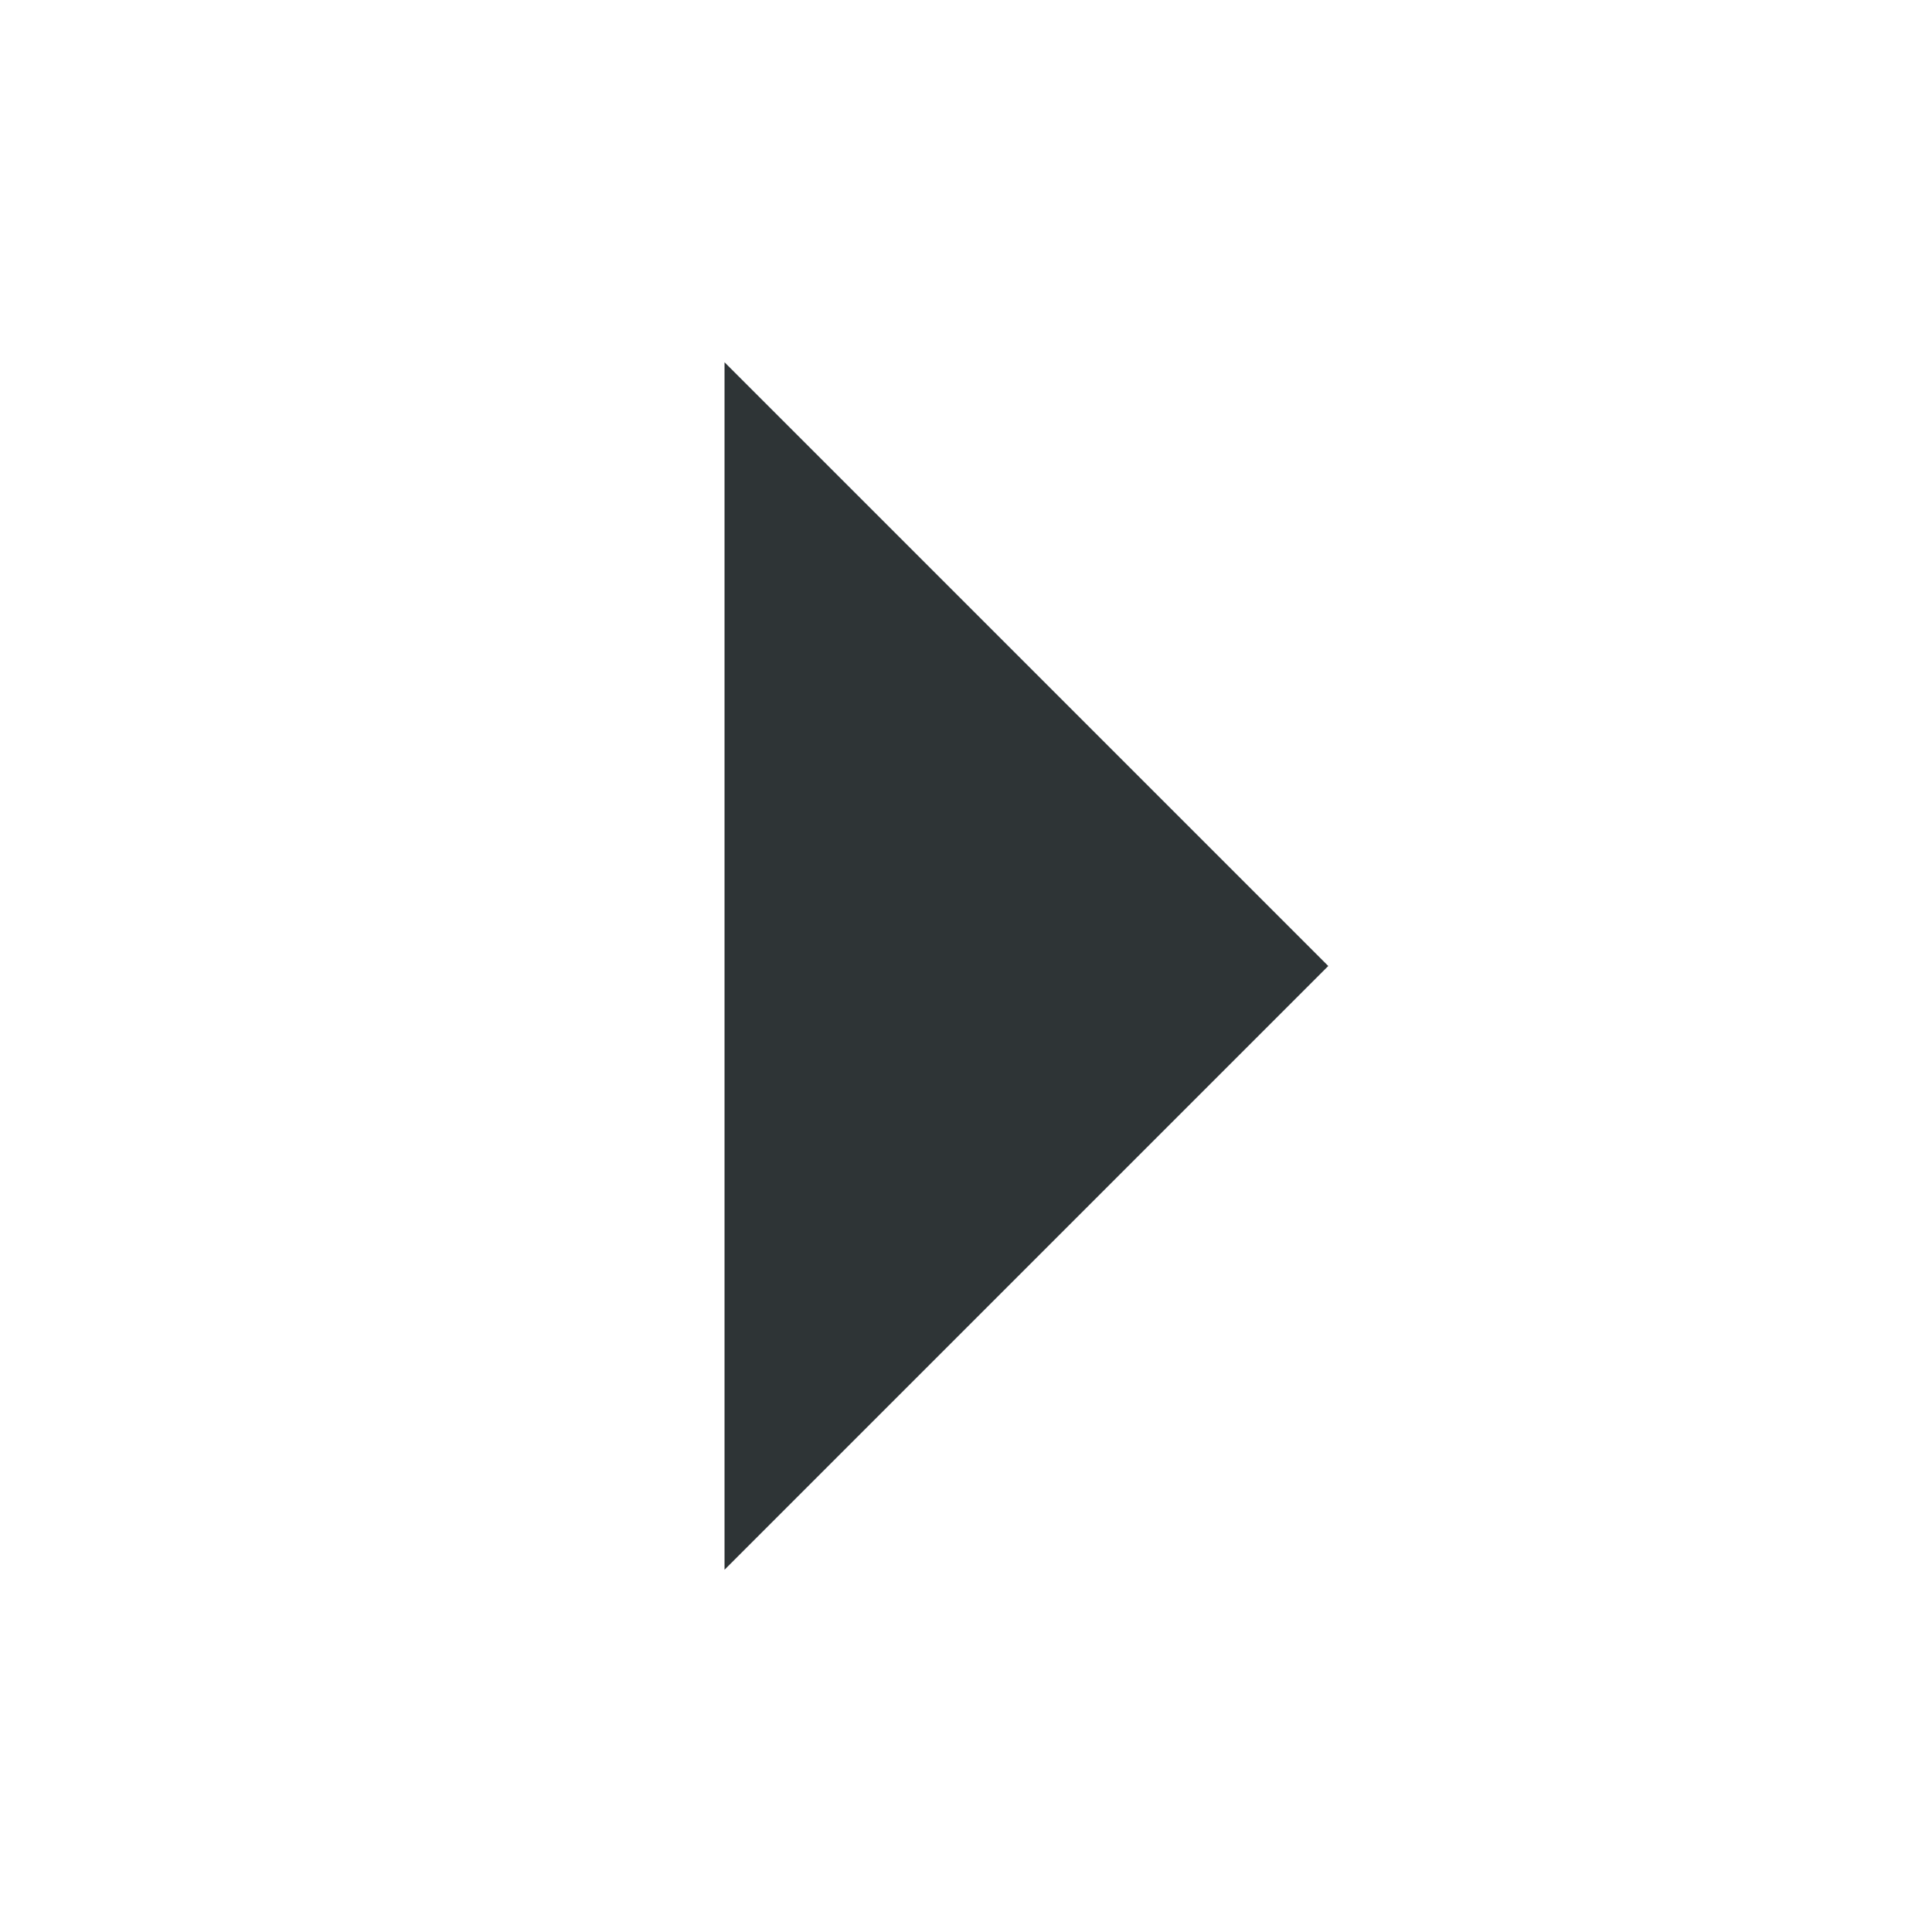
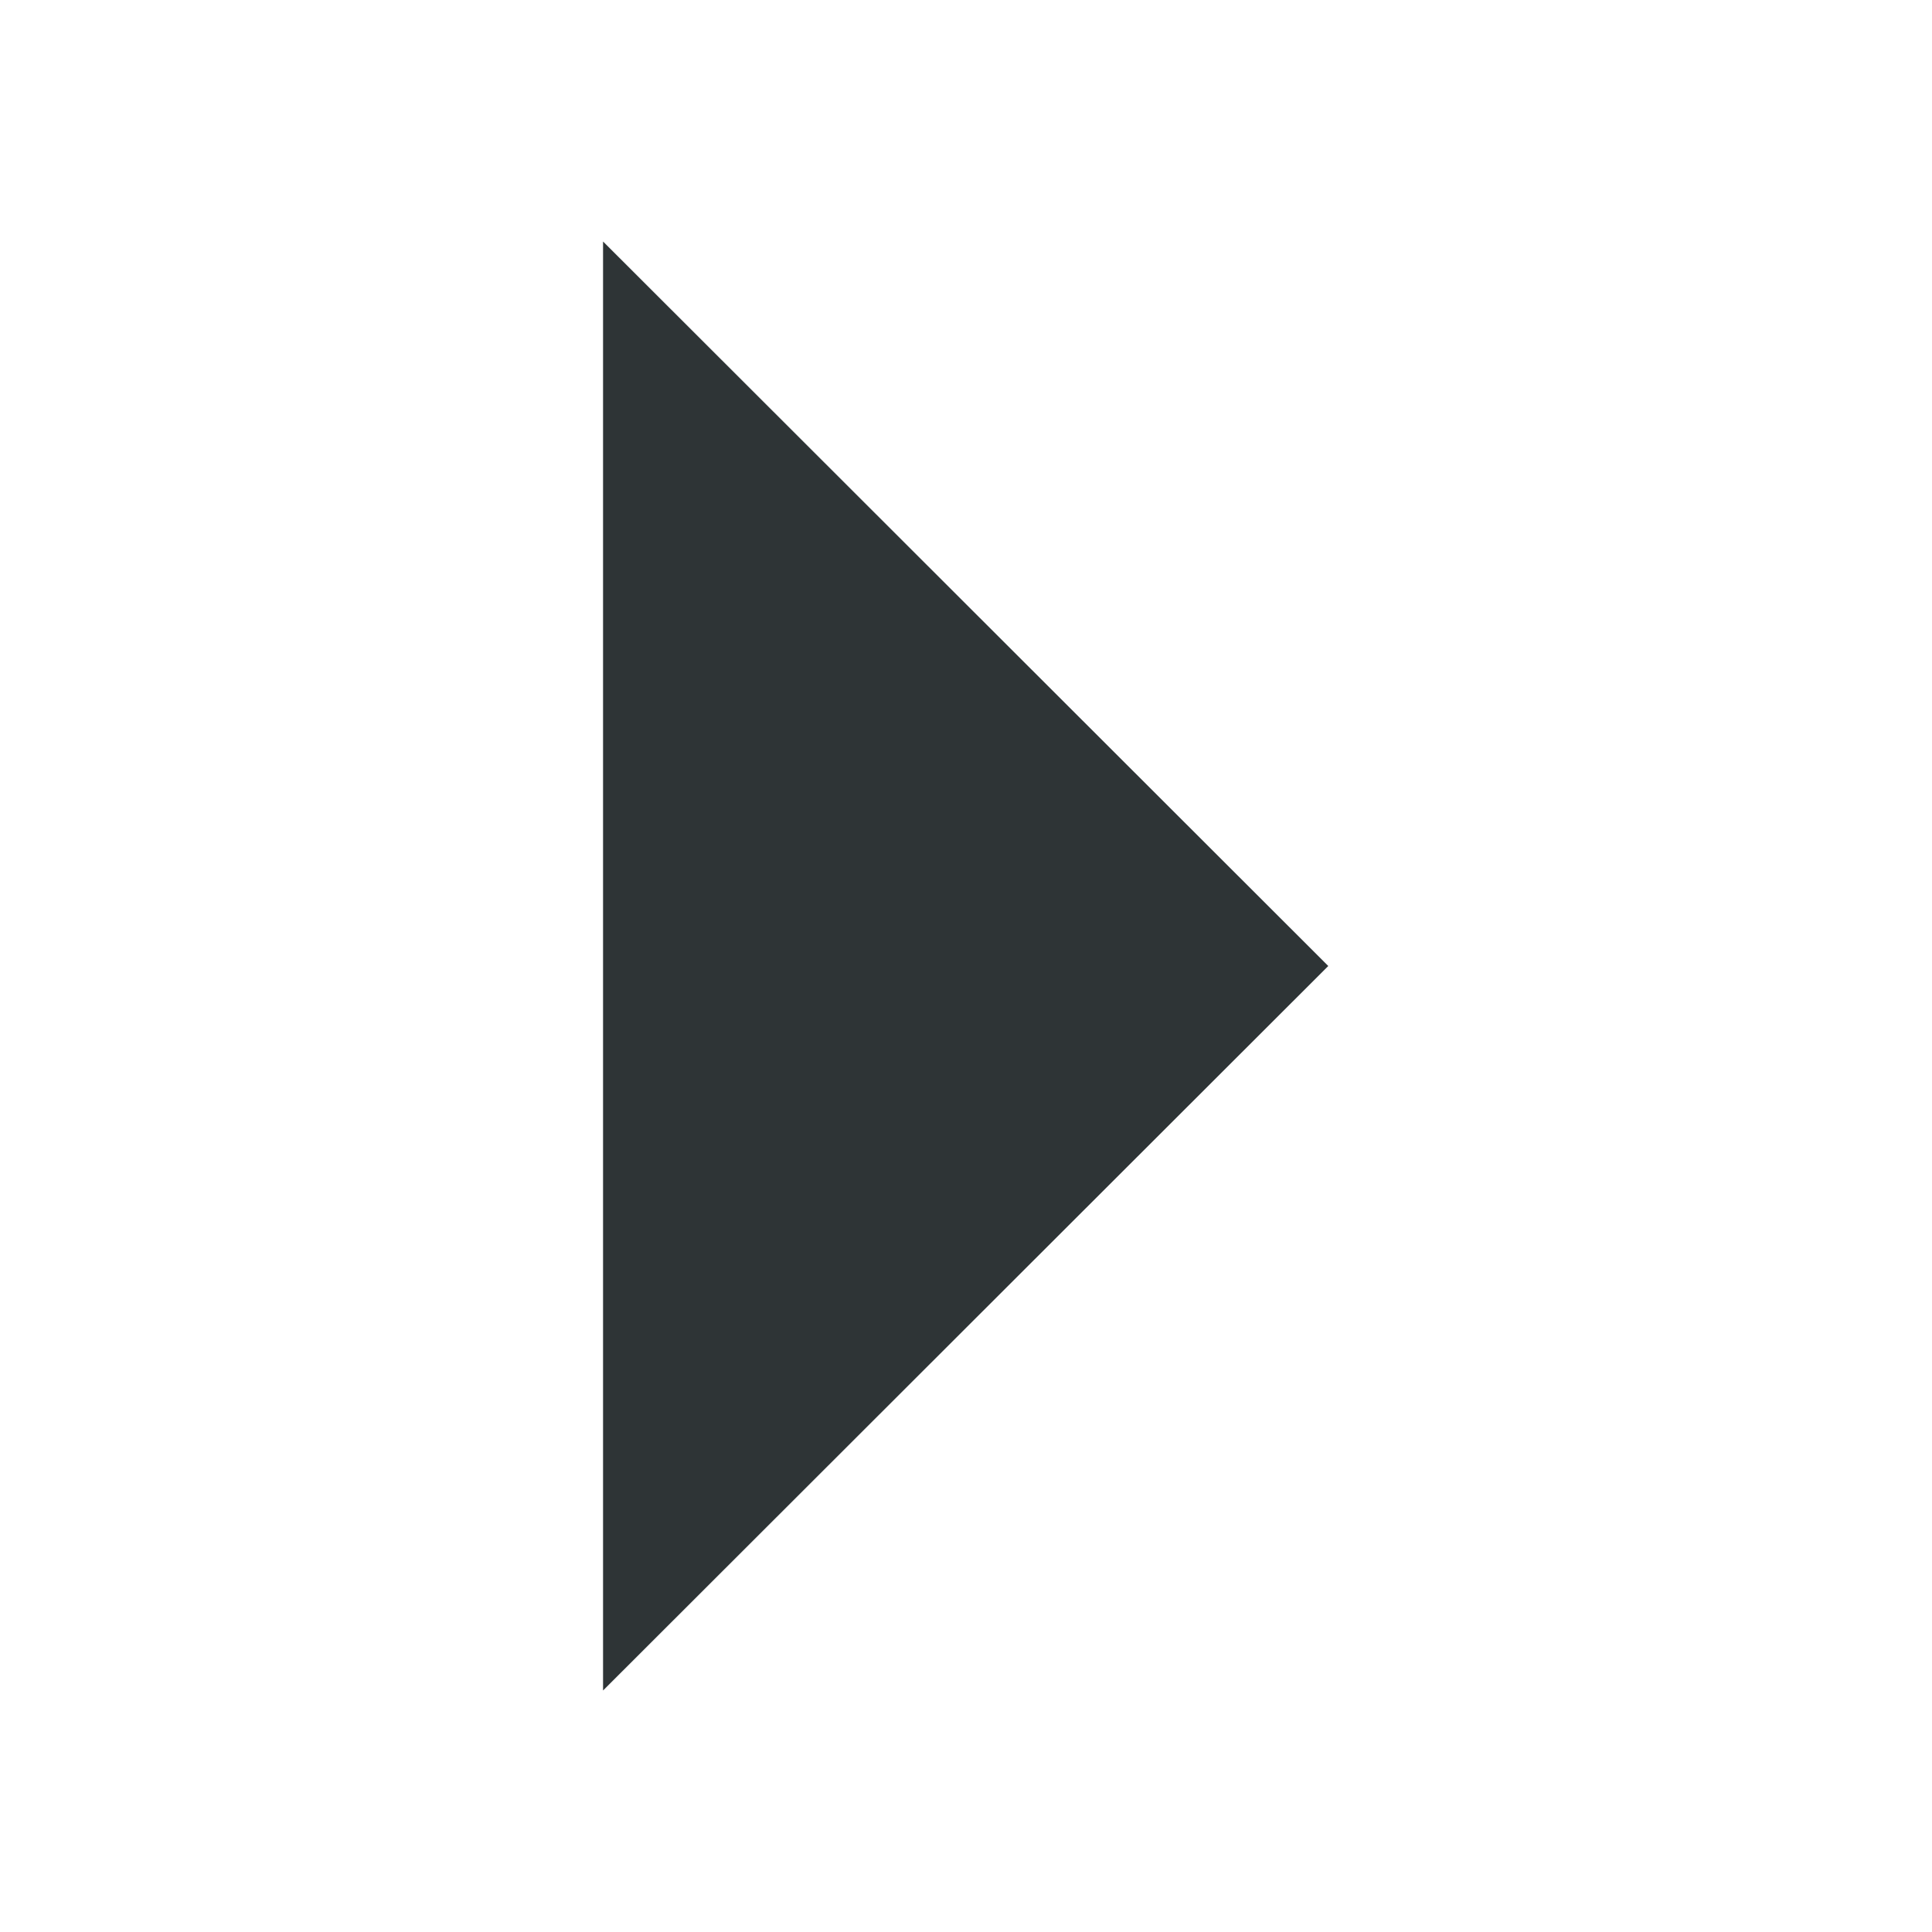
<svg xmlns="http://www.w3.org/2000/svg" height="16" id="svg7384" style="enable-background:new" version="1.1" width="16">
  <defs id="defs7386" />
  <g id="layer10" transform="translate(-112.0058,-952)">
-     <path d="m 118.006,965 5,-5 -5,-5 z" id="path6412" style="fill:#2e3436;fill-opacity:1;stroke:none" />
+     <path d="m 117,966 6.006,-6 L 117,954 Z" id="path6412" style="fill:#2e3436;fill-opacity:1;stroke:none" />
  </g>
  <g id="layer1" transform="translate(-112.0058,-888)" />
  <g id="layer11" transform="translate(-112.0058,-952)" />
  <g id="layer7" transform="translate(-112.0058,-888)" />
  <g id="layer6" transform="translate(-112.0058,-888)" />
  <g id="layer5" transform="translate(-112.0058,-888)" />
  <g id="layer9" transform="translate(-112.0058,-888)" />
  <g id="layer2" transform="translate(-112.0058,-888)" />
  <g id="layer8" transform="translate(-112.0058,-888)" />
  <g id="layer3" transform="translate(-112.0058,-888)" />
  <g id="layer4" transform="translate(-112.0058,-888)" />
</svg>
